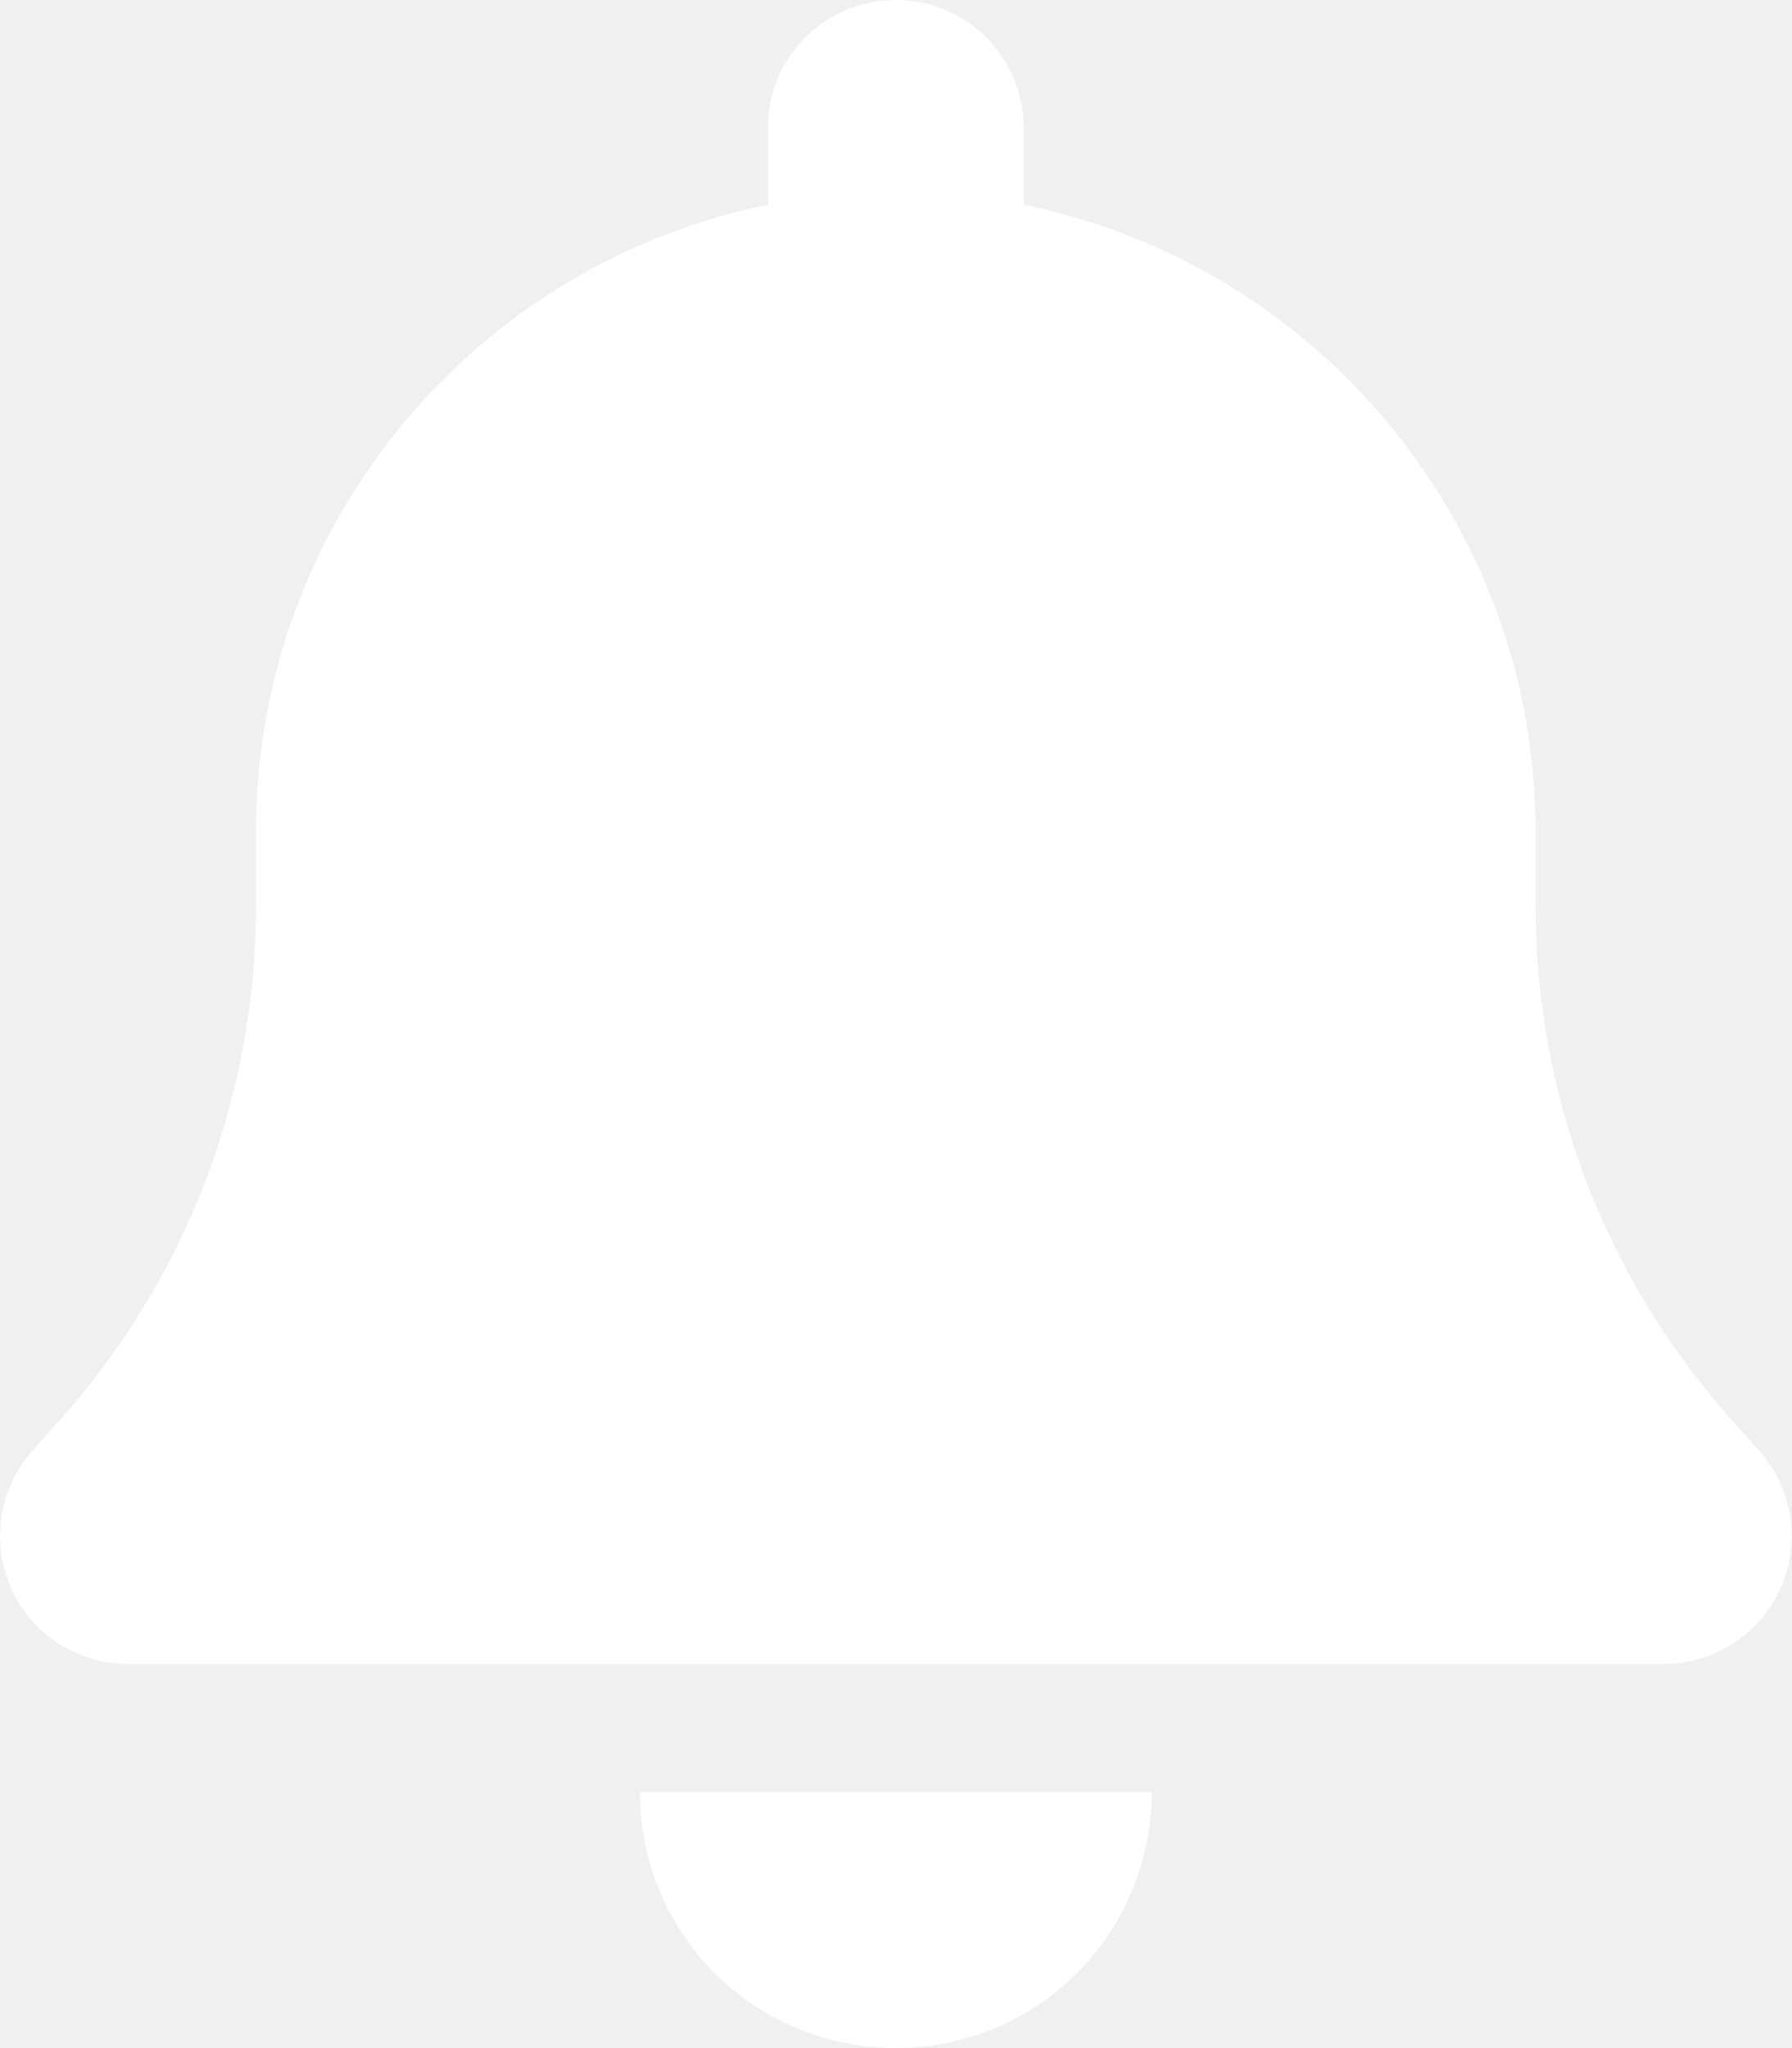
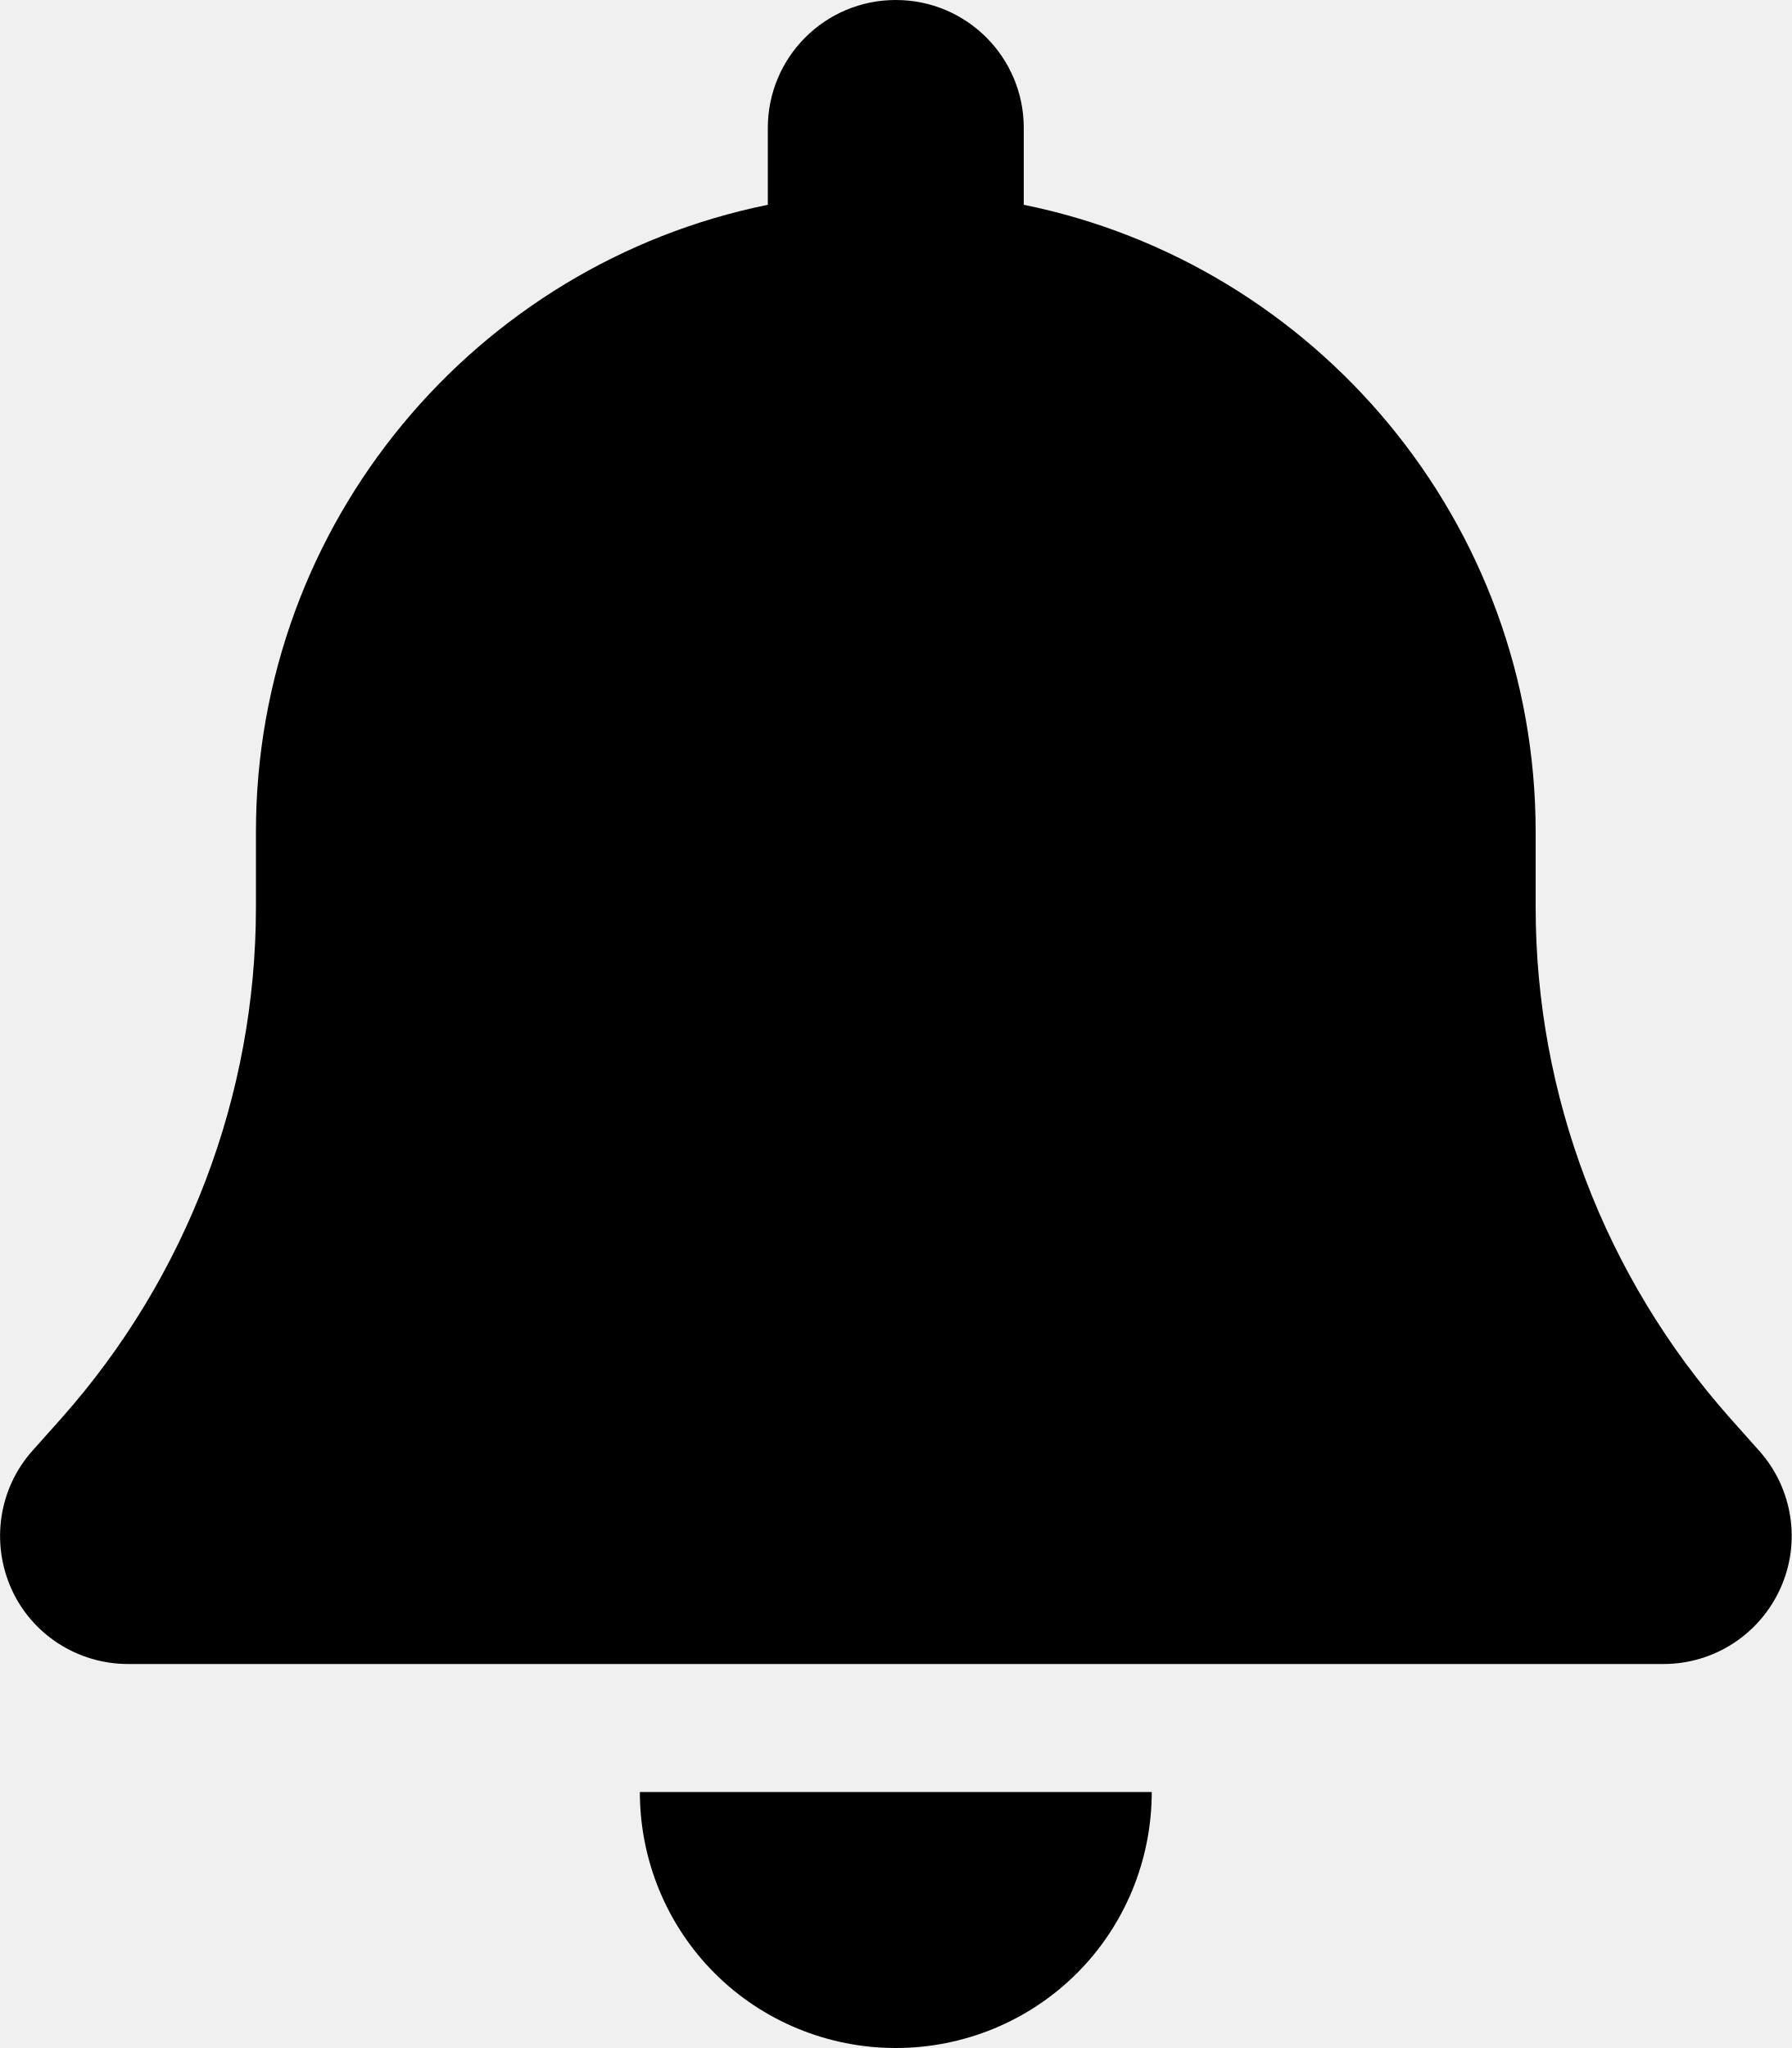
<svg xmlns="http://www.w3.org/2000/svg" viewBox="0 0 448 512">
-   <path d="M224 0c-17.7 0-32 14.3-32 32V51.2C119 66 64 130.6 64 208v18.8c0 47-17.3 92.4-48.5 127.6l-7.4 8.3c-8.4 9.4-10.4 22.9-5.3 34.4S19.4 416 32 416H416c12.6 0 24-7.4 29.2-18.9s3.1-25-5.3-34.4l-7.4-8.3C401.3 319.2 384 273.9 384 226.8V208c0-77.4-55-142-128-156.8V32c0-17.7-14.3-32-32-32zm45.3 493.3c12-12 18.7-28.3 18.7-45.3H224 160c0 17 6.7 33.3 18.7 45.3s28.3 18.7 45.3 18.7s33.3-6.7 45.3-18.7z" fill="#fff" />
+   <path d="M224 0c-17.7 0-32 14.3-32 32V51.2C119 66 64 130.6 64 208v18.8c0 47-17.3 92.4-48.5 127.6l-7.4 8.3c-8.4 9.4-10.4 22.9-5.3 34.4S19.4 416 32 416H416c12.6 0 24-7.4 29.2-18.9s3.1-25-5.3-34.4l-7.4-8.3C401.3 319.2 384 273.9 384 226.8V208c0-77.4-55-142-128-156.8V32c0-17.7-14.3-32-32-32zm45.3 493.3c12-12 18.7-28.3 18.7-45.3H224 160c0 17 6.7 33.3 18.7 45.3s28.3 18.7 45.3 18.7s33.3-6.7 45.3-18.7z" />
</svg>
